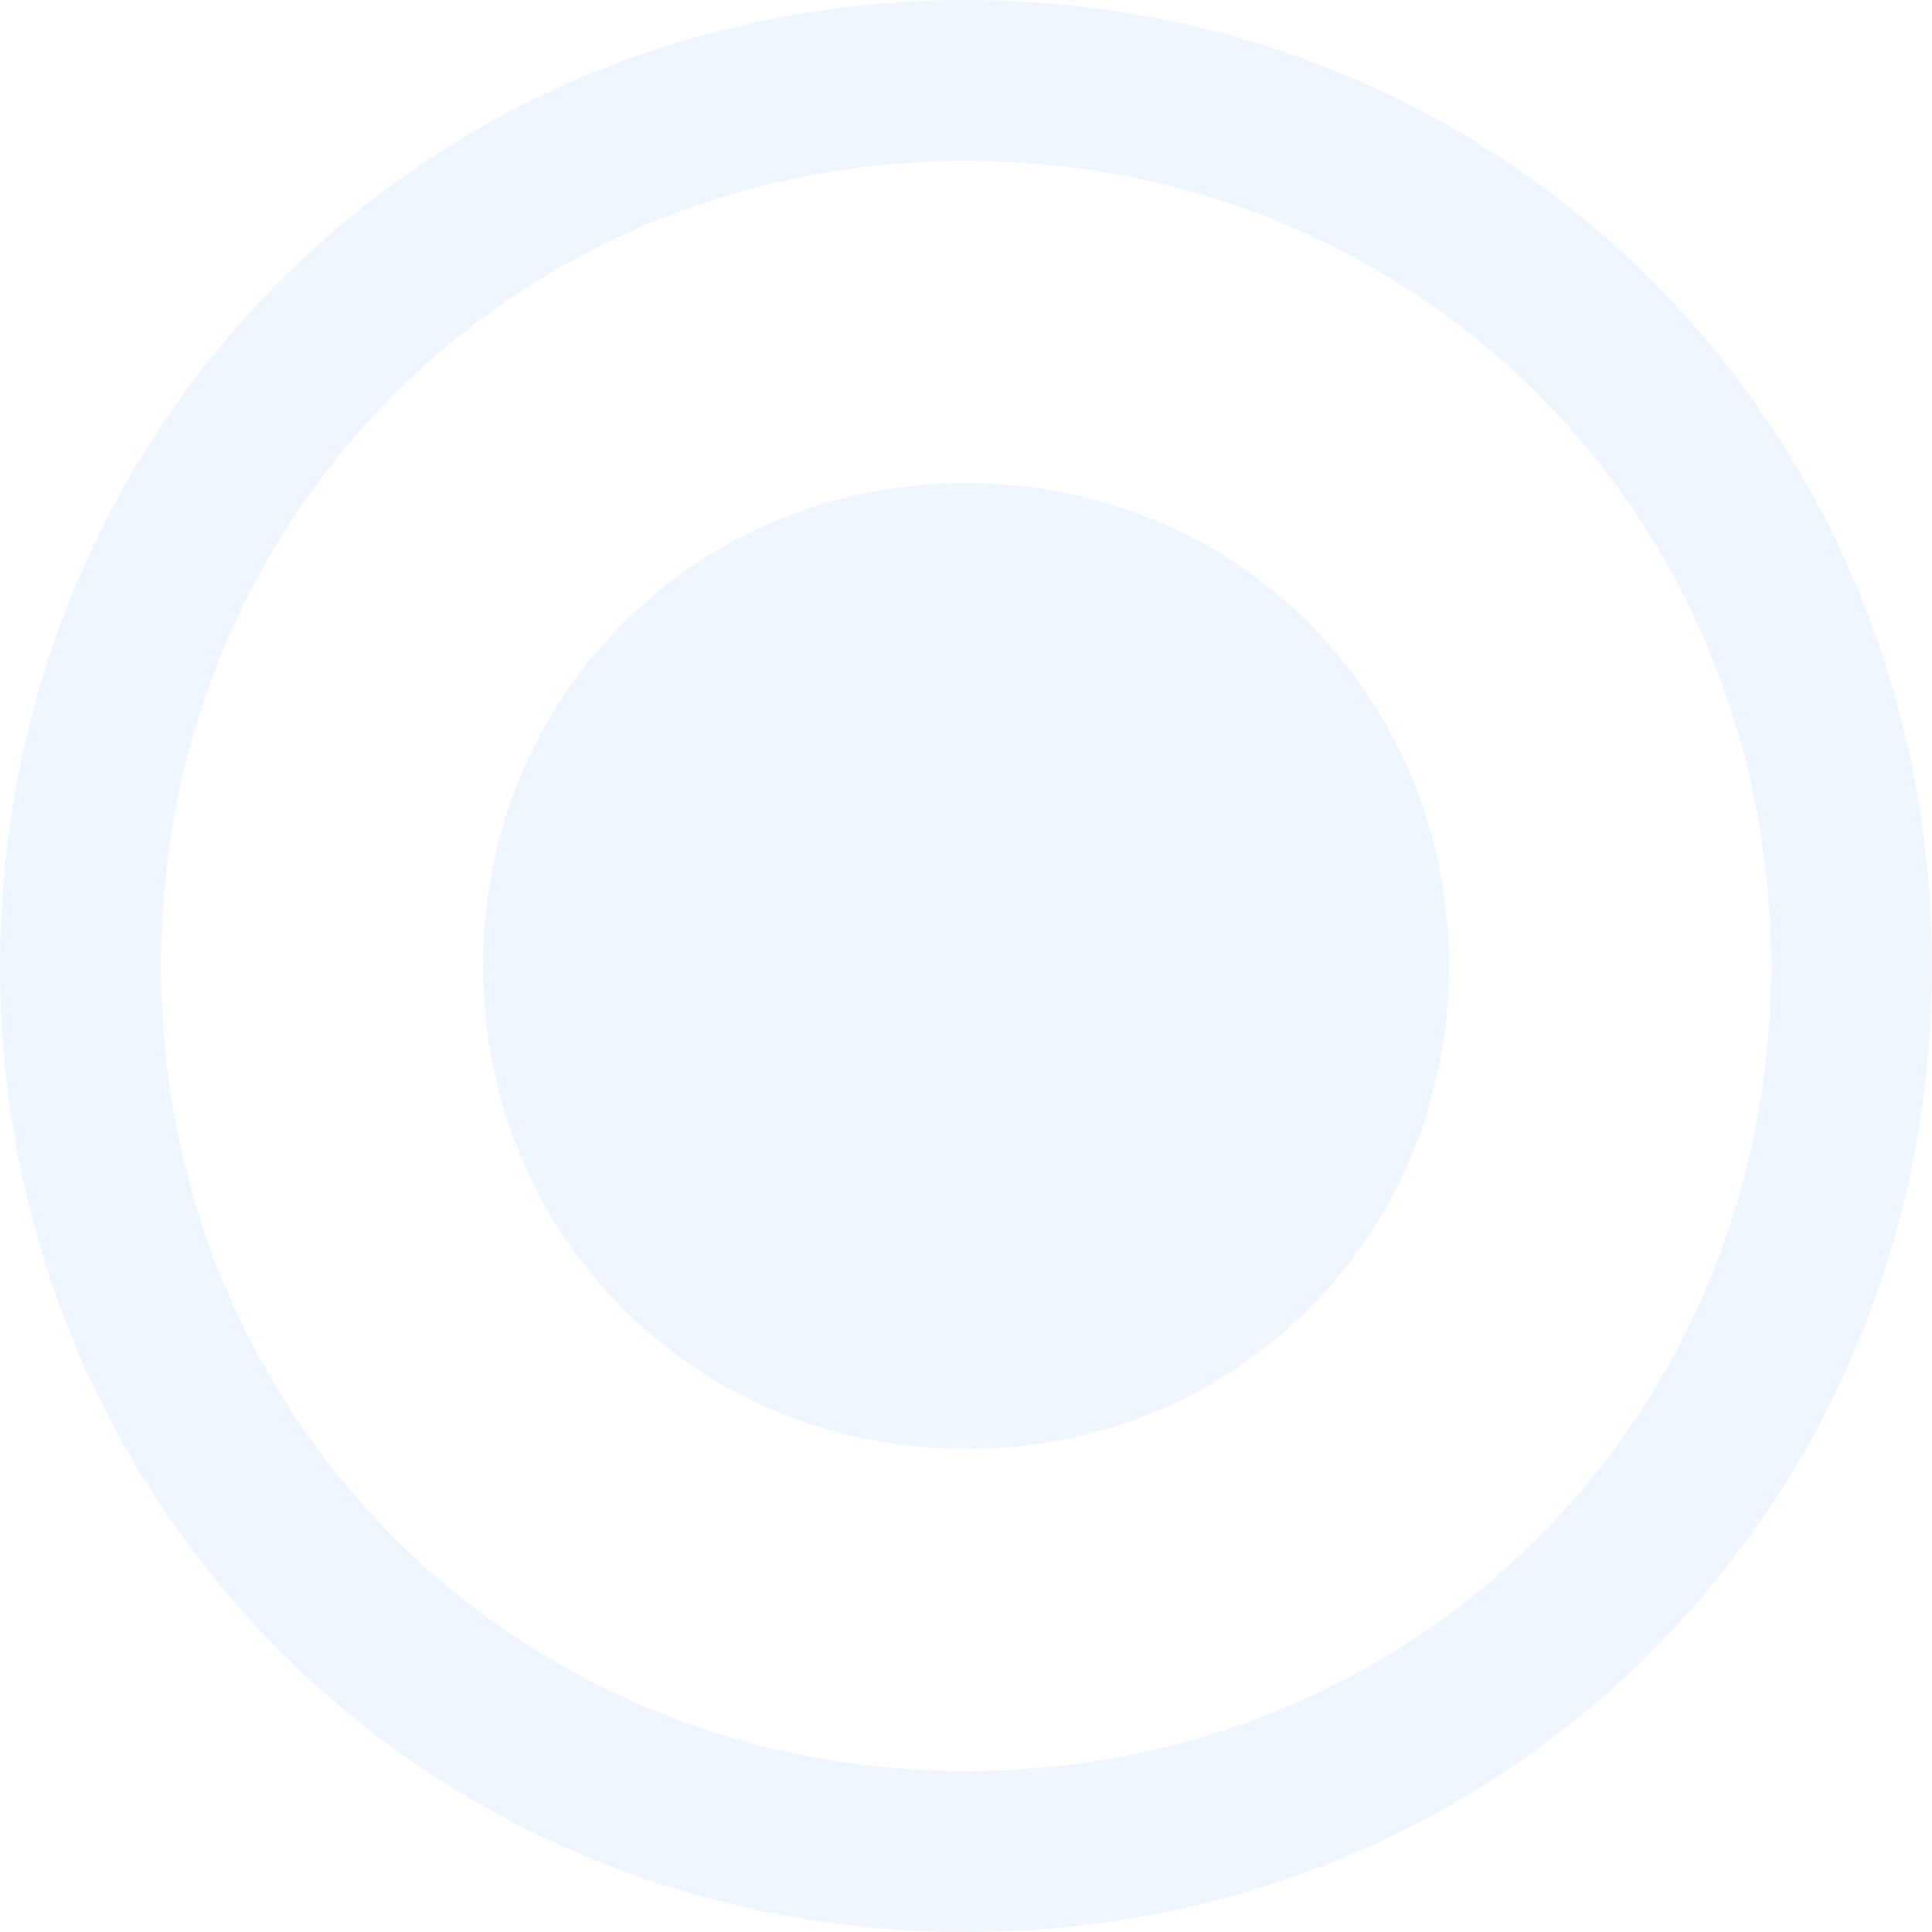
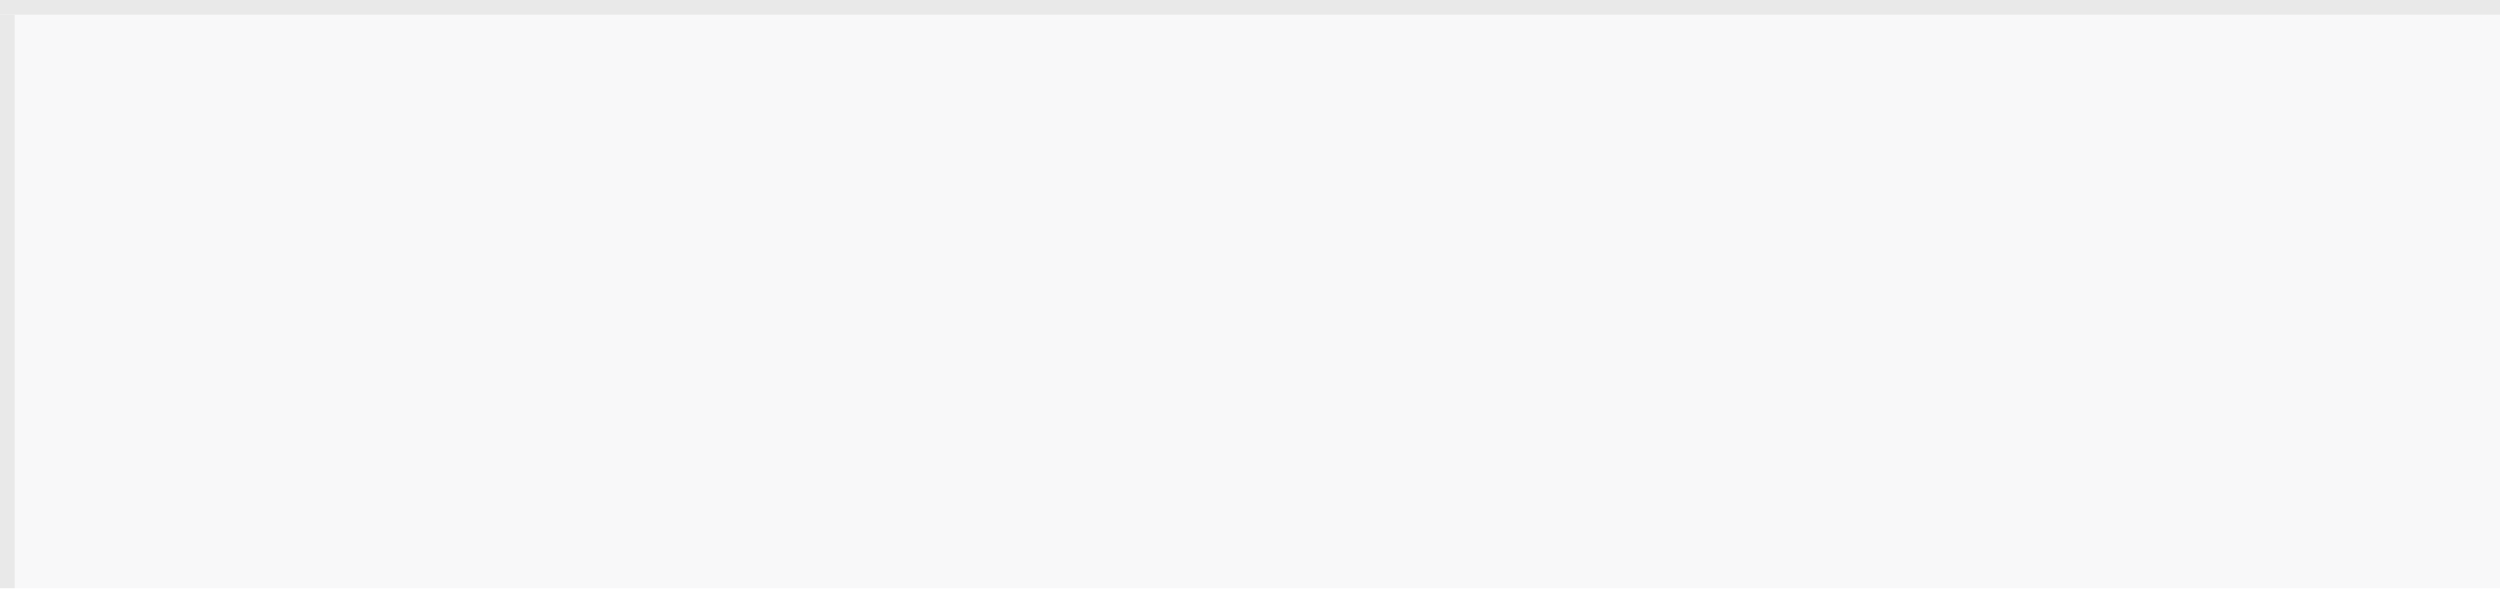
- <svg xmlns="http://www.w3.org/2000/svg" version="1.1" width="12px" height="12px">
-   <defs>
-     <pattern id="BGPattern" patternUnits="userSpaceOnUse" alignment="0 0" imageRepeat="None" />
-   </defs>
-   <g transform="matrix(1 0 0 1 -305 -6 )">
-     <path d="M 6 0  C 9.36 0  12 2.64  12 6  C 12 9.36  9.36 12  6 12  C 2.64 12  0 9.36  0 6  C 0 2.64  2.64 0  6 0  Z " fill-rule="nonzero" fill="rgba(255, 255, 255, 1)" stroke="none" transform="matrix(1 0 0 1 305 6 )" class="fill" />
-     <path d="M 6 0.5  C 9.08 0.5  11.5 2.92  11.5 6  C 11.5 9.08  9.08 11.5  6 11.5  C 2.92 11.5  0.5 9.08  0.5 6  C 0.5 2.92  2.92 0.5  6 0.5  Z " stroke-width="1" stroke-dasharray="0" stroke="rgba(240, 246, 255, 1)" fill="none" transform="matrix(1 0 0 1 305 6 )" class="stroke" stroke-dashoffset="0.5" />
-     <path d="M 6 9  C 4.32 9  3 7.68  3 6  C 3 4.32  4.32 3  6 3  C 7.68 3  9 4.32  9 6  C 9 7.68  7.68 9  6 9  " fill-rule="nonzero" fill="rgba(240, 246, 255, 1)" stroke="none" transform="matrix(1 0 0 1 305 6 )" class="stroke btn_check" />
-   </g>
+ <svg xmlns="http://www.w3.org/2000/svg" version="1.1" width="170px" height="40px" viewBox="2206 0 170 40">
+   <path d="M 1 1  L 170 1  L 170 40  L 1 40  L 1 1  Z " fill-rule="nonzero" fill="rgba(248, 248, 249, 1)" stroke="none" transform="matrix(1 0 0 1 2206 0 )" class="fill" />
+   <path d="M 0.5 1  L 0.5 40  " stroke-width="1" stroke-dasharray="0" stroke="rgba(233, 233, 233, 1)" fill="none" transform="matrix(1 0 0 1 2206 0 )" class="stroke" />
+   <path d="M 0 0.5  L 170 0.5  " stroke-width="1" stroke-dasharray="0" stroke="rgba(233, 233, 233, 1)" fill="none" transform="matrix(1 0 0 1 2206 0 )" class="stroke" />
</svg>
